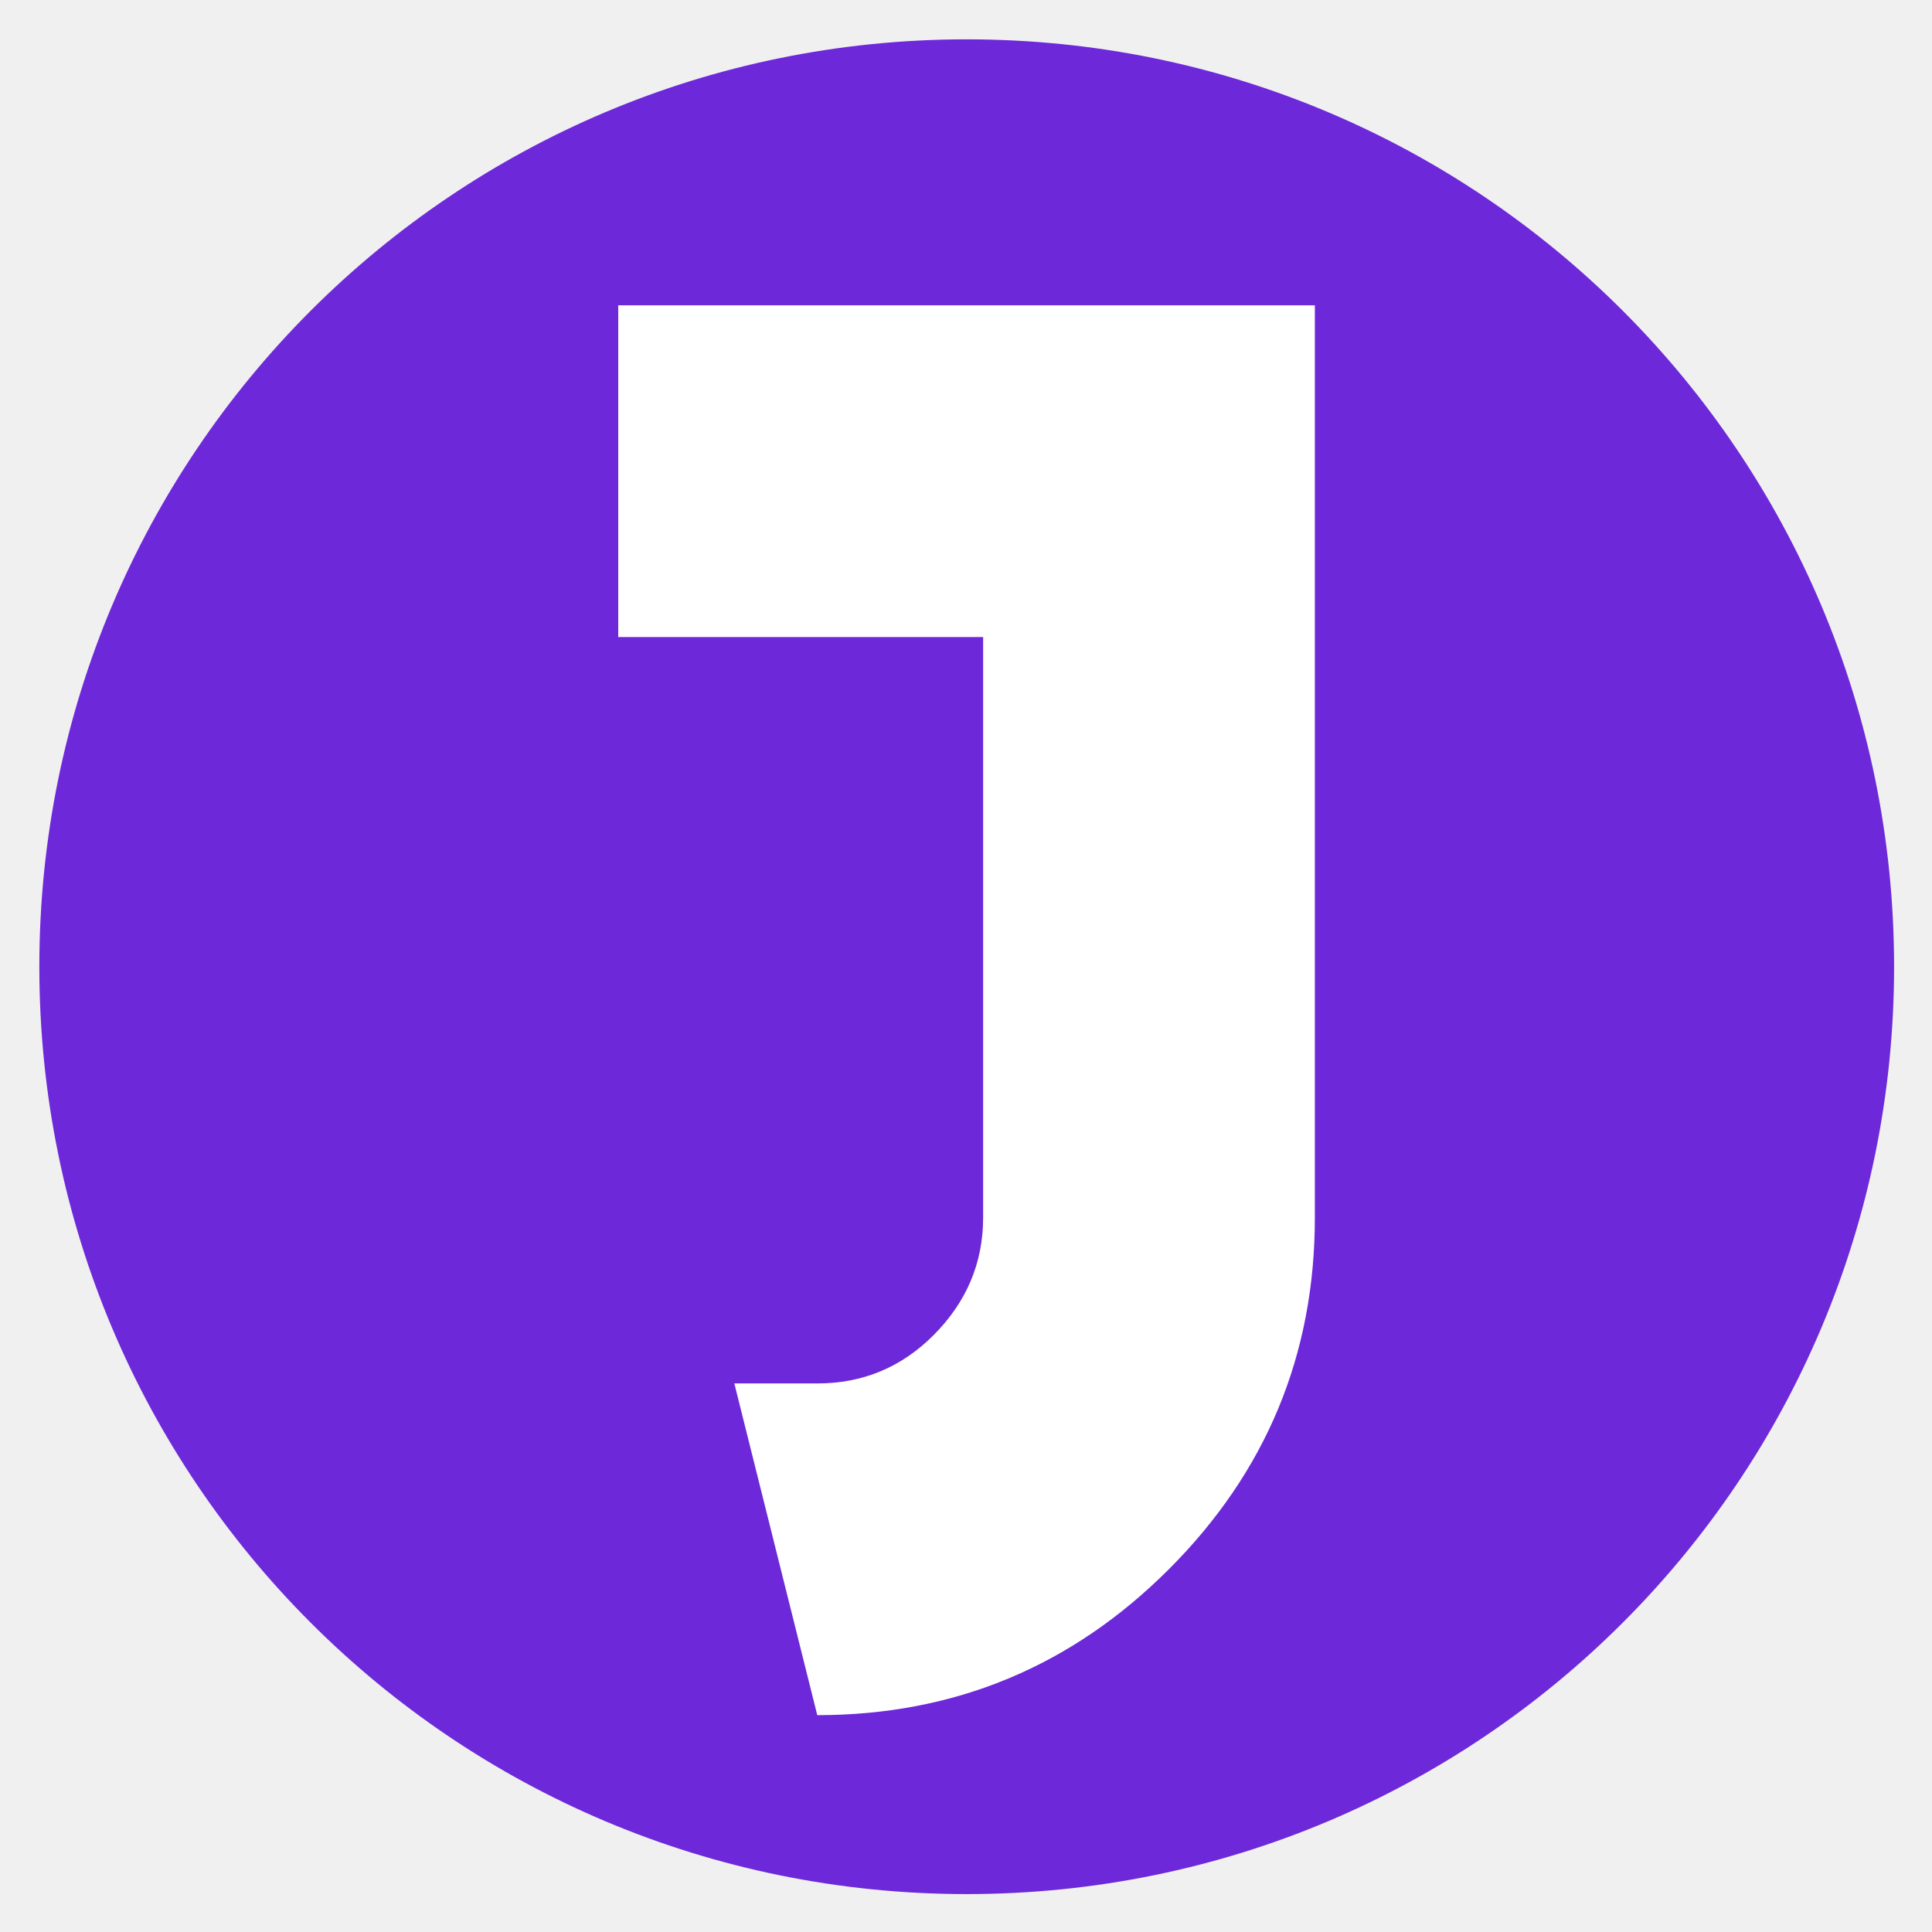
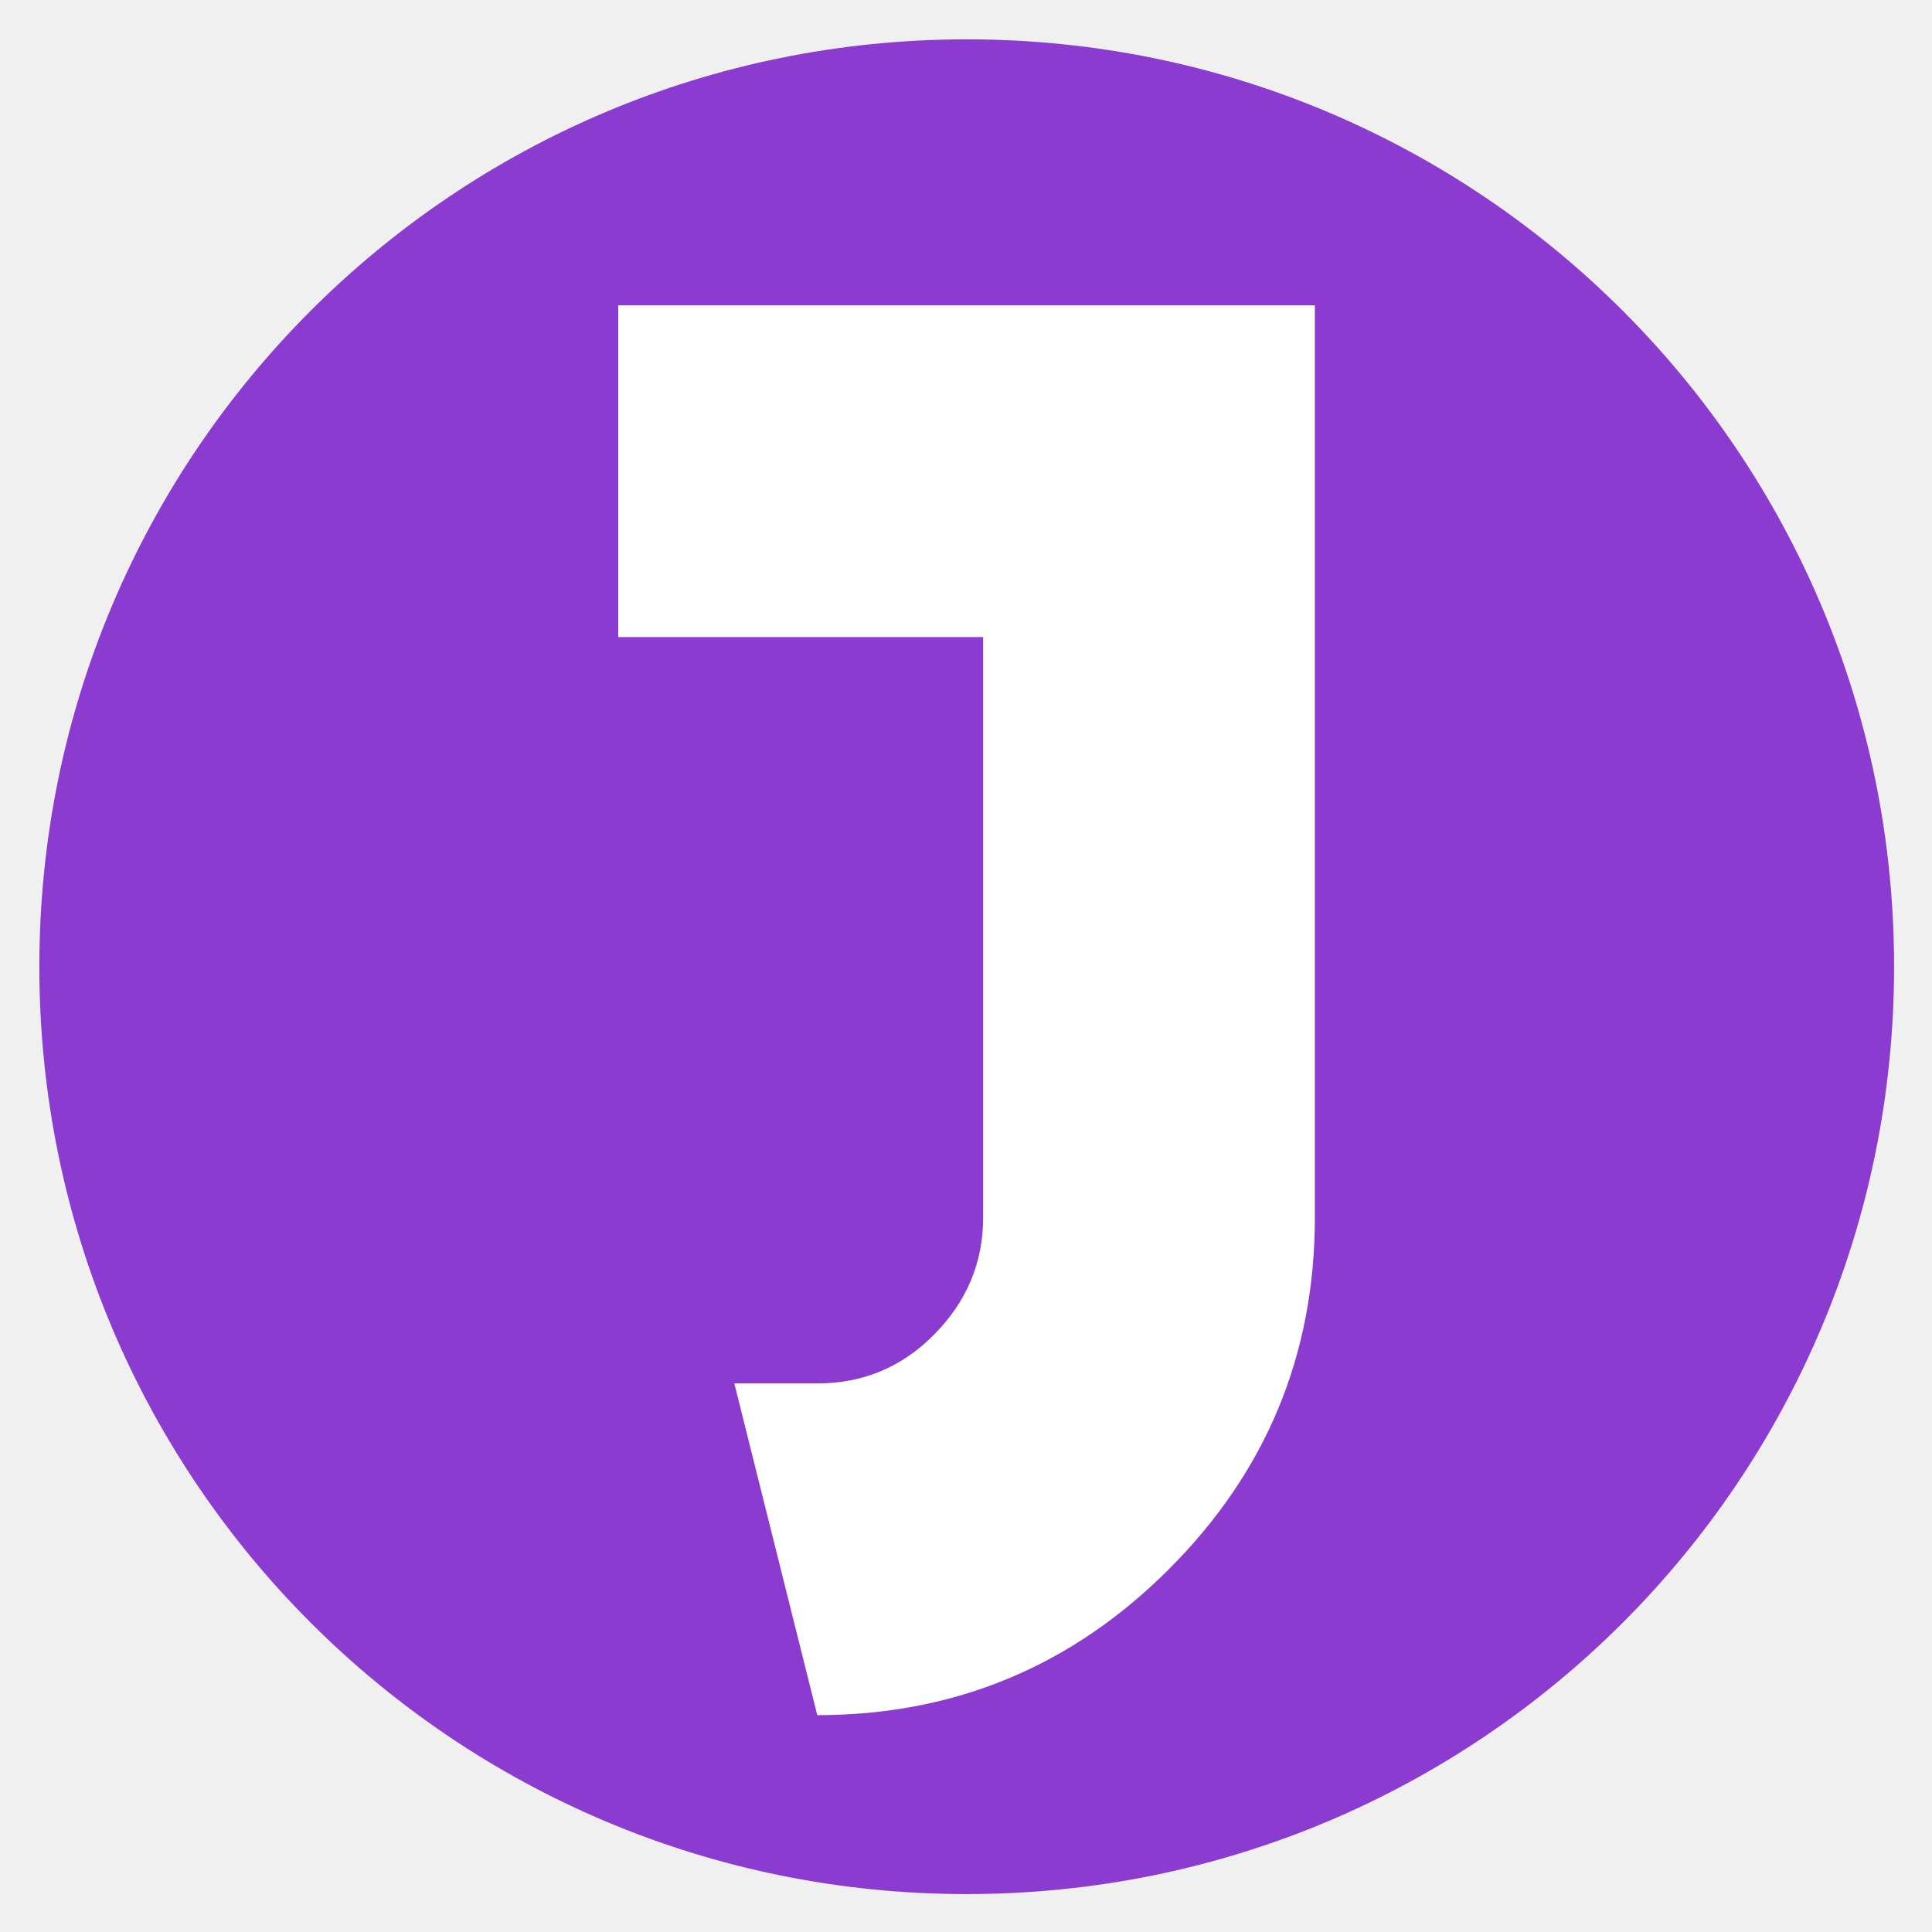
<svg xmlns="http://www.w3.org/2000/svg" version="1.2" viewBox="0 0 884 884" width="884" height="884">
  <style>
		tspan { white-space:pre } 
- 		.s0 { fill: rgb(109, 40, 217)} 
+ 		.s0 { fill: rgb(139 59 208)} 
		.s1 { fill: #ffffff} 
	</style>
  <path id="Shape 7" fill-rule="evenodd" class="s0" d="m50.1 377.1l0.8 0.4-0.8 0.4z" />
  <path id="Shape 5" fill-rule="evenodd" class="s0" d="m442.33 866.65c-234.66 0-424.33-189.67-424.33-424.32 0-234.66 189.67-424.33 424.33-424.33 234.65 0 424.32 189.67 424.32 424.33 0 234.65-189.67 424.32-424.32 424.32z" />
  <path id="J" class="s1" d="m601.62 139.7v417.41q0 94.1-66.78 160.89-66.79 66.78-160.89 66.78l-37.95-151.78h37.95q31.11 0 53.12-22.01 22.77-22.77 22.77-53.88v-265.62h-166.96v-151.79z" />
</svg>
